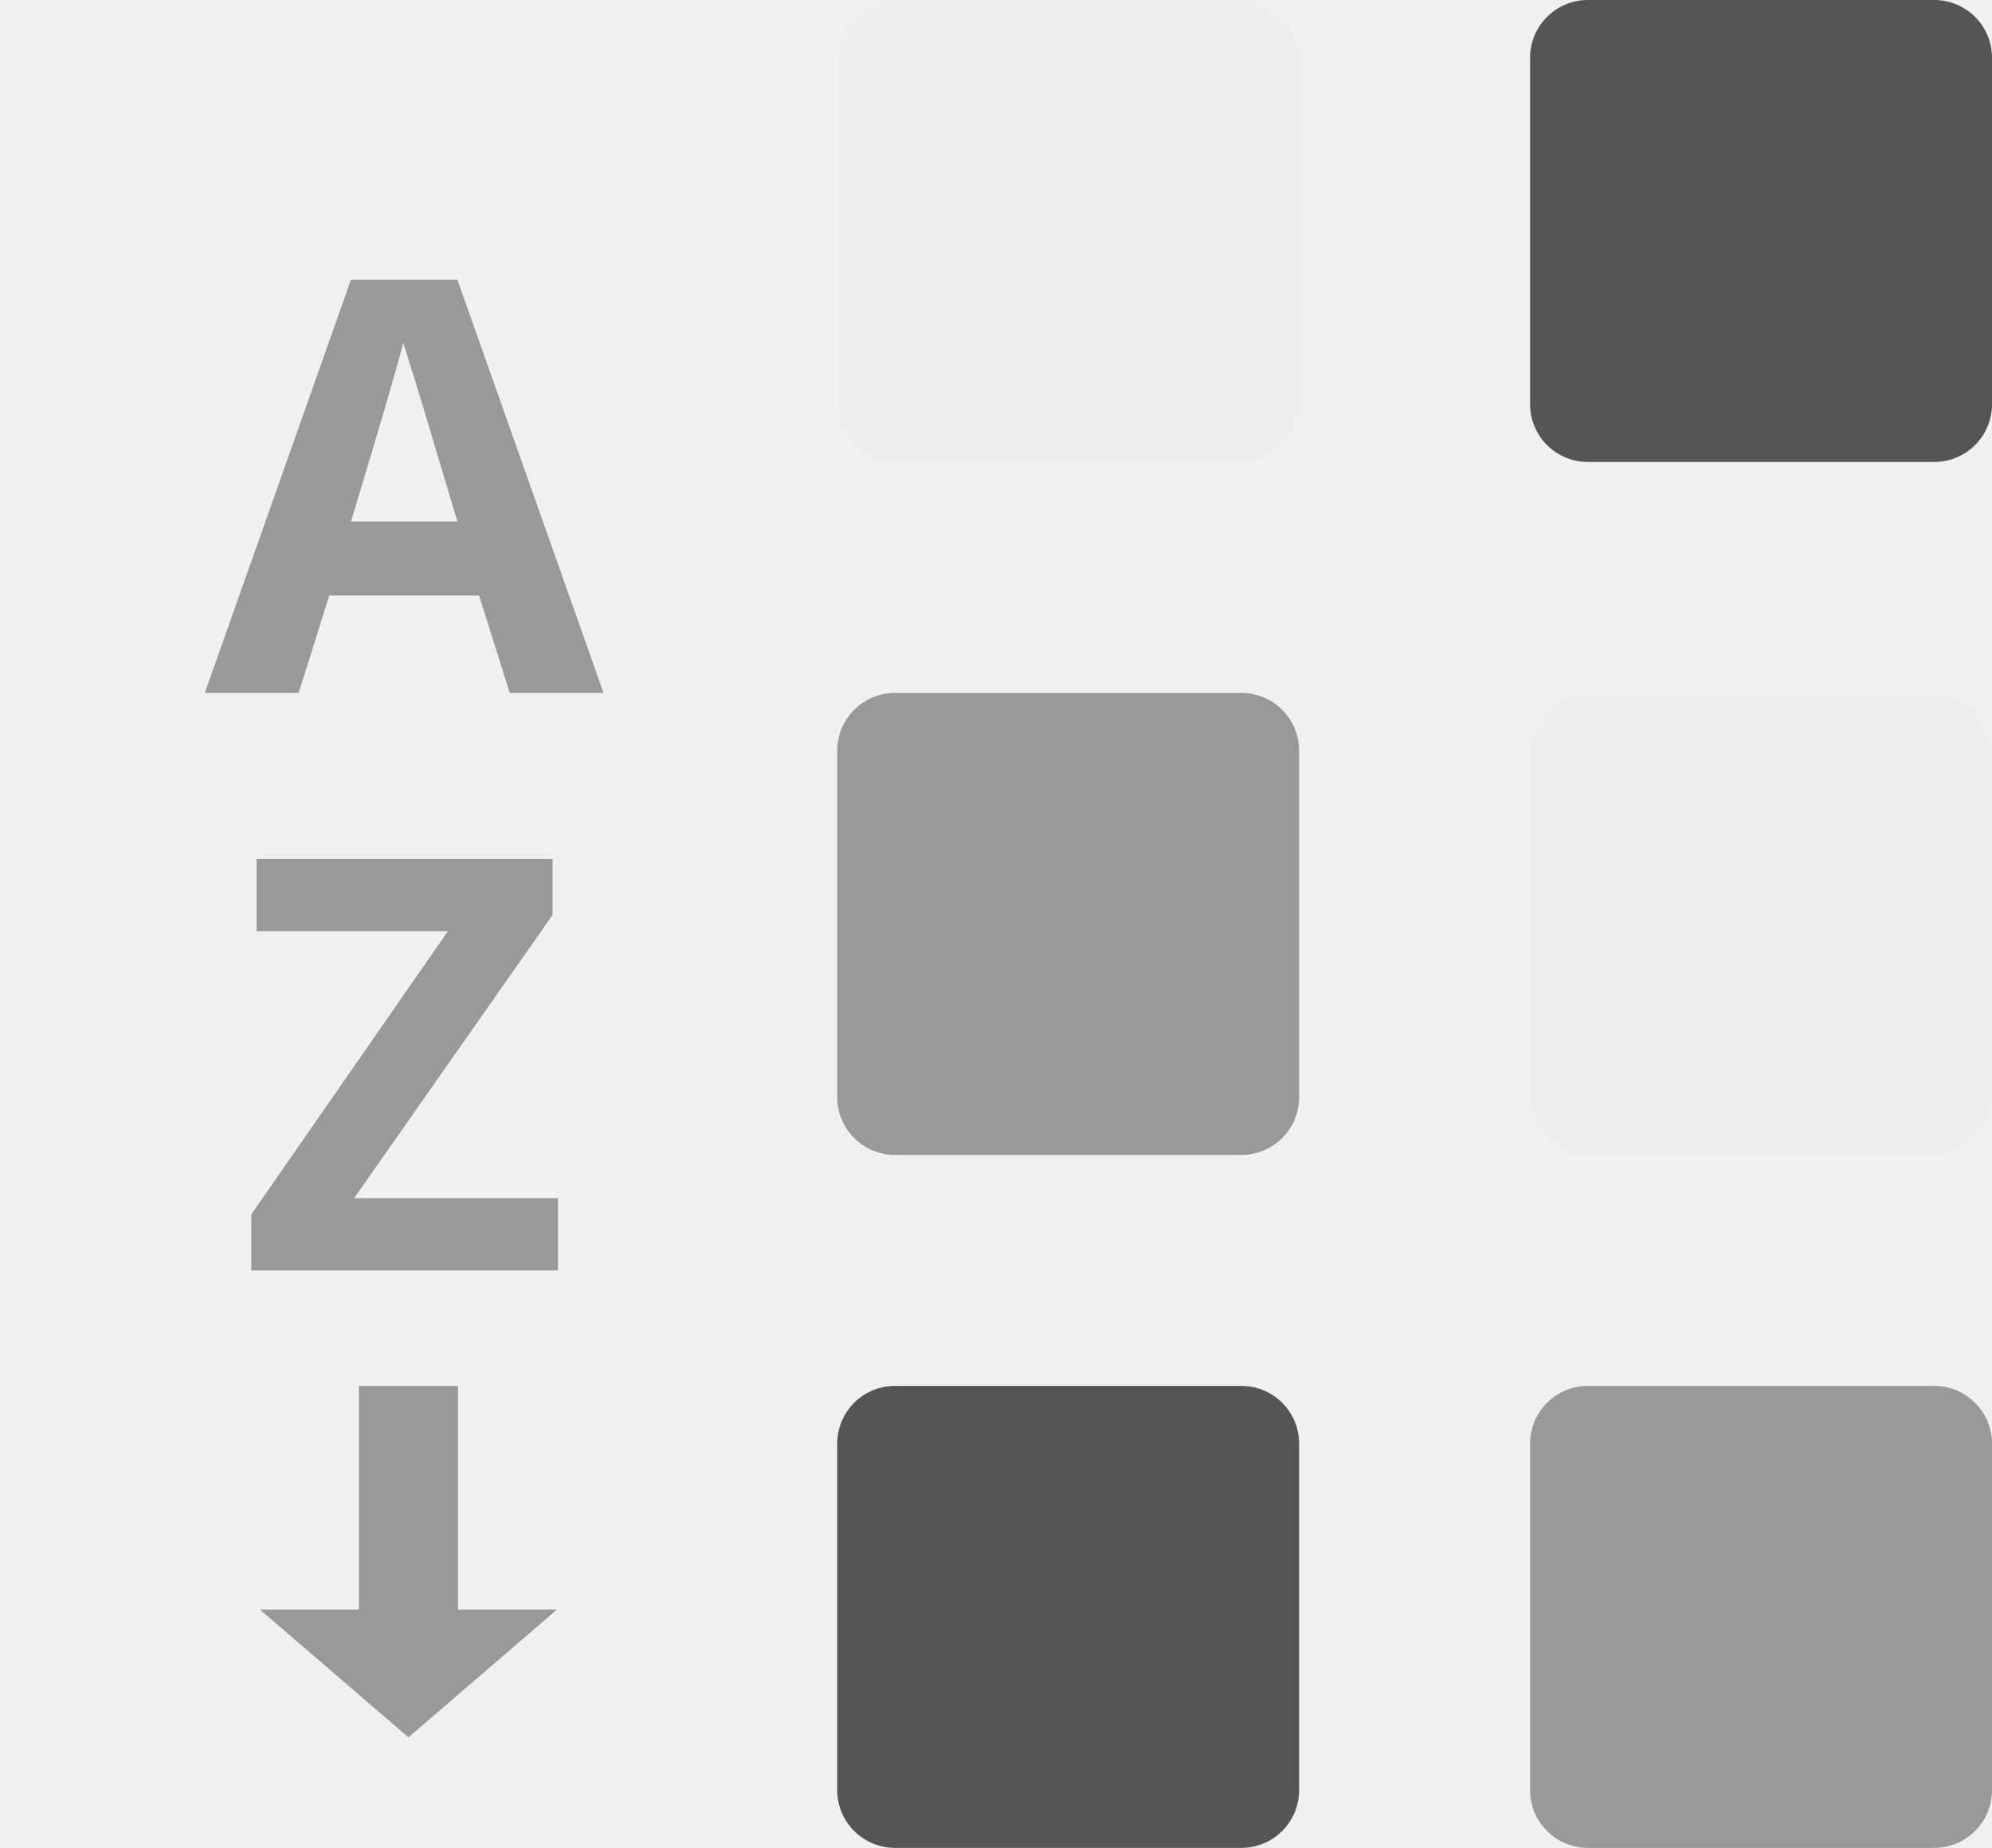
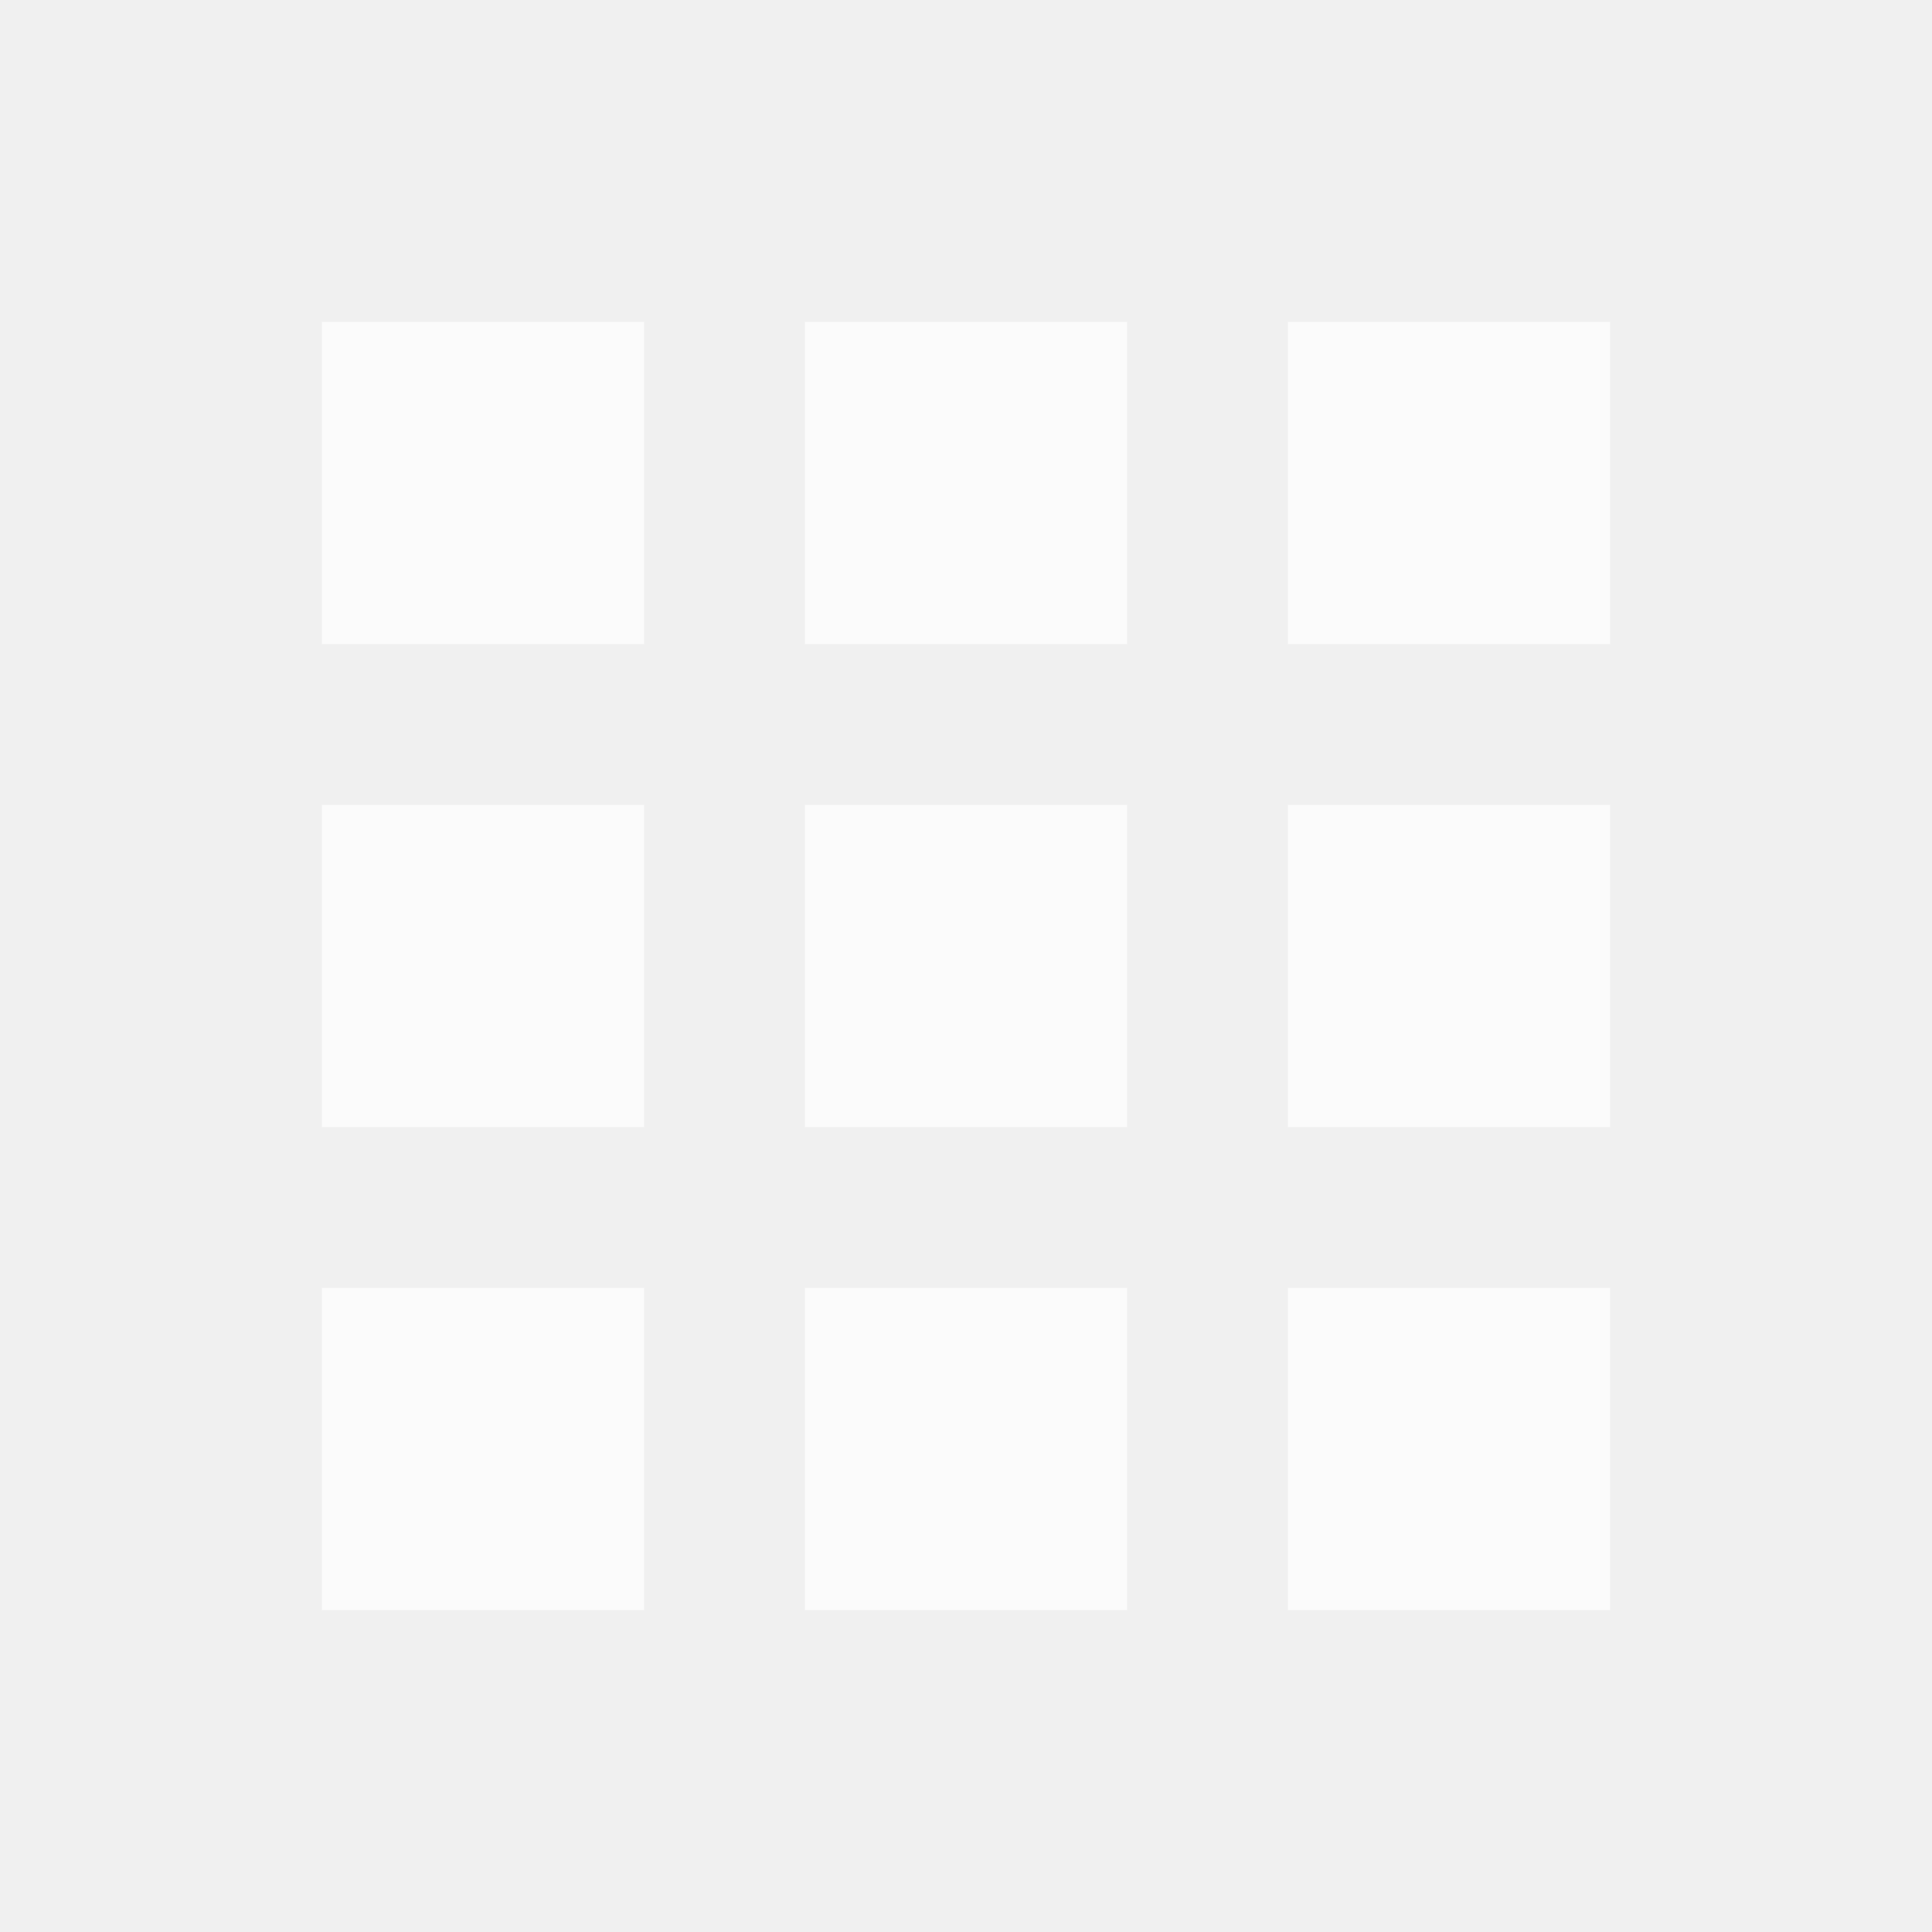
- <svg xmlns="http://www.w3.org/2000/svg" width="17.25" height="16" viewBox="0 0 17.25 16">
-   <g id="Group_321" data-name="Group 321" transform="translate(-109.75 -313)">
-     <g id="Group_315" data-name="Group 315" transform="translate(-5)">
-       <rect id="Rectangle_394" data-name="Rectangle 394" width="4" height="4" rx="0.5" transform="translate(122 313)" fill="#eee" />
-       <rect id="Rectangle_388" data-name="Rectangle 388" width="4" height="4" rx="0.5" transform="translate(122 319)" fill="#999" />
-       <rect id="Rectangle_382" data-name="Rectangle 382" width="4" height="4" rx="0.5" transform="translate(122 325)" fill="#555" />
-       <rect id="Rectangle_397" data-name="Rectangle 397" width="4" height="4" rx="0.5" transform="translate(128 313)" fill="#555" />
-       <rect id="Rectangle_391" data-name="Rectangle 391" width="4" height="4" rx="0.5" transform="translate(128 319)" fill="#eee" />
-       <rect id="Rectangle_384" data-name="Rectangle 384" width="4" height="4" rx="0.5" transform="translate(128 325)" fill="#999" />
-       <g id="Group_310" data-name="Group 310" transform="translate(0 57)">
-         <text id="A_Z" data-name="A Z" transform="translate(114.75 257)" fill="#999" font-size="5" font-family="OpenSans-Bold, Open Sans" font-weight="700">
-           <tspan x="1.775" y="5">A</tspan>
-           <tspan x="2.052" y="10">Z</tspan>
-         </text>
-         <path id="Path_159" data-name="Path 159" d="M675.574,3716.936h-.858V3715h-.858v1.936H673l1.287,1.107Z" transform="translate(-556 -3447)" fill="#999" />
-       </g>
-     </g>
-   </g>
+ <svg xmlns="http://www.w3.org/2000/svg" width="30" height="30" viewBox="0 0 30 30" fill="none">
+   <path d="M5 5H10V10H5V5ZM12.5 5H17.5V10H12.5V5ZM20 5H25V10H20V5ZM5 12.5H10V17.5H5V12.5ZM12.5 12.5H17.5V17.5H12.5V12.5ZM20 12.5H25V17.5H20V12.5ZM5 20H10V25H5V20ZM12.5 20H17.5V25H12.5V20ZM20 20H25V25H20V20Z" fill="white" fill-opacity="0.7" />
</svg>
